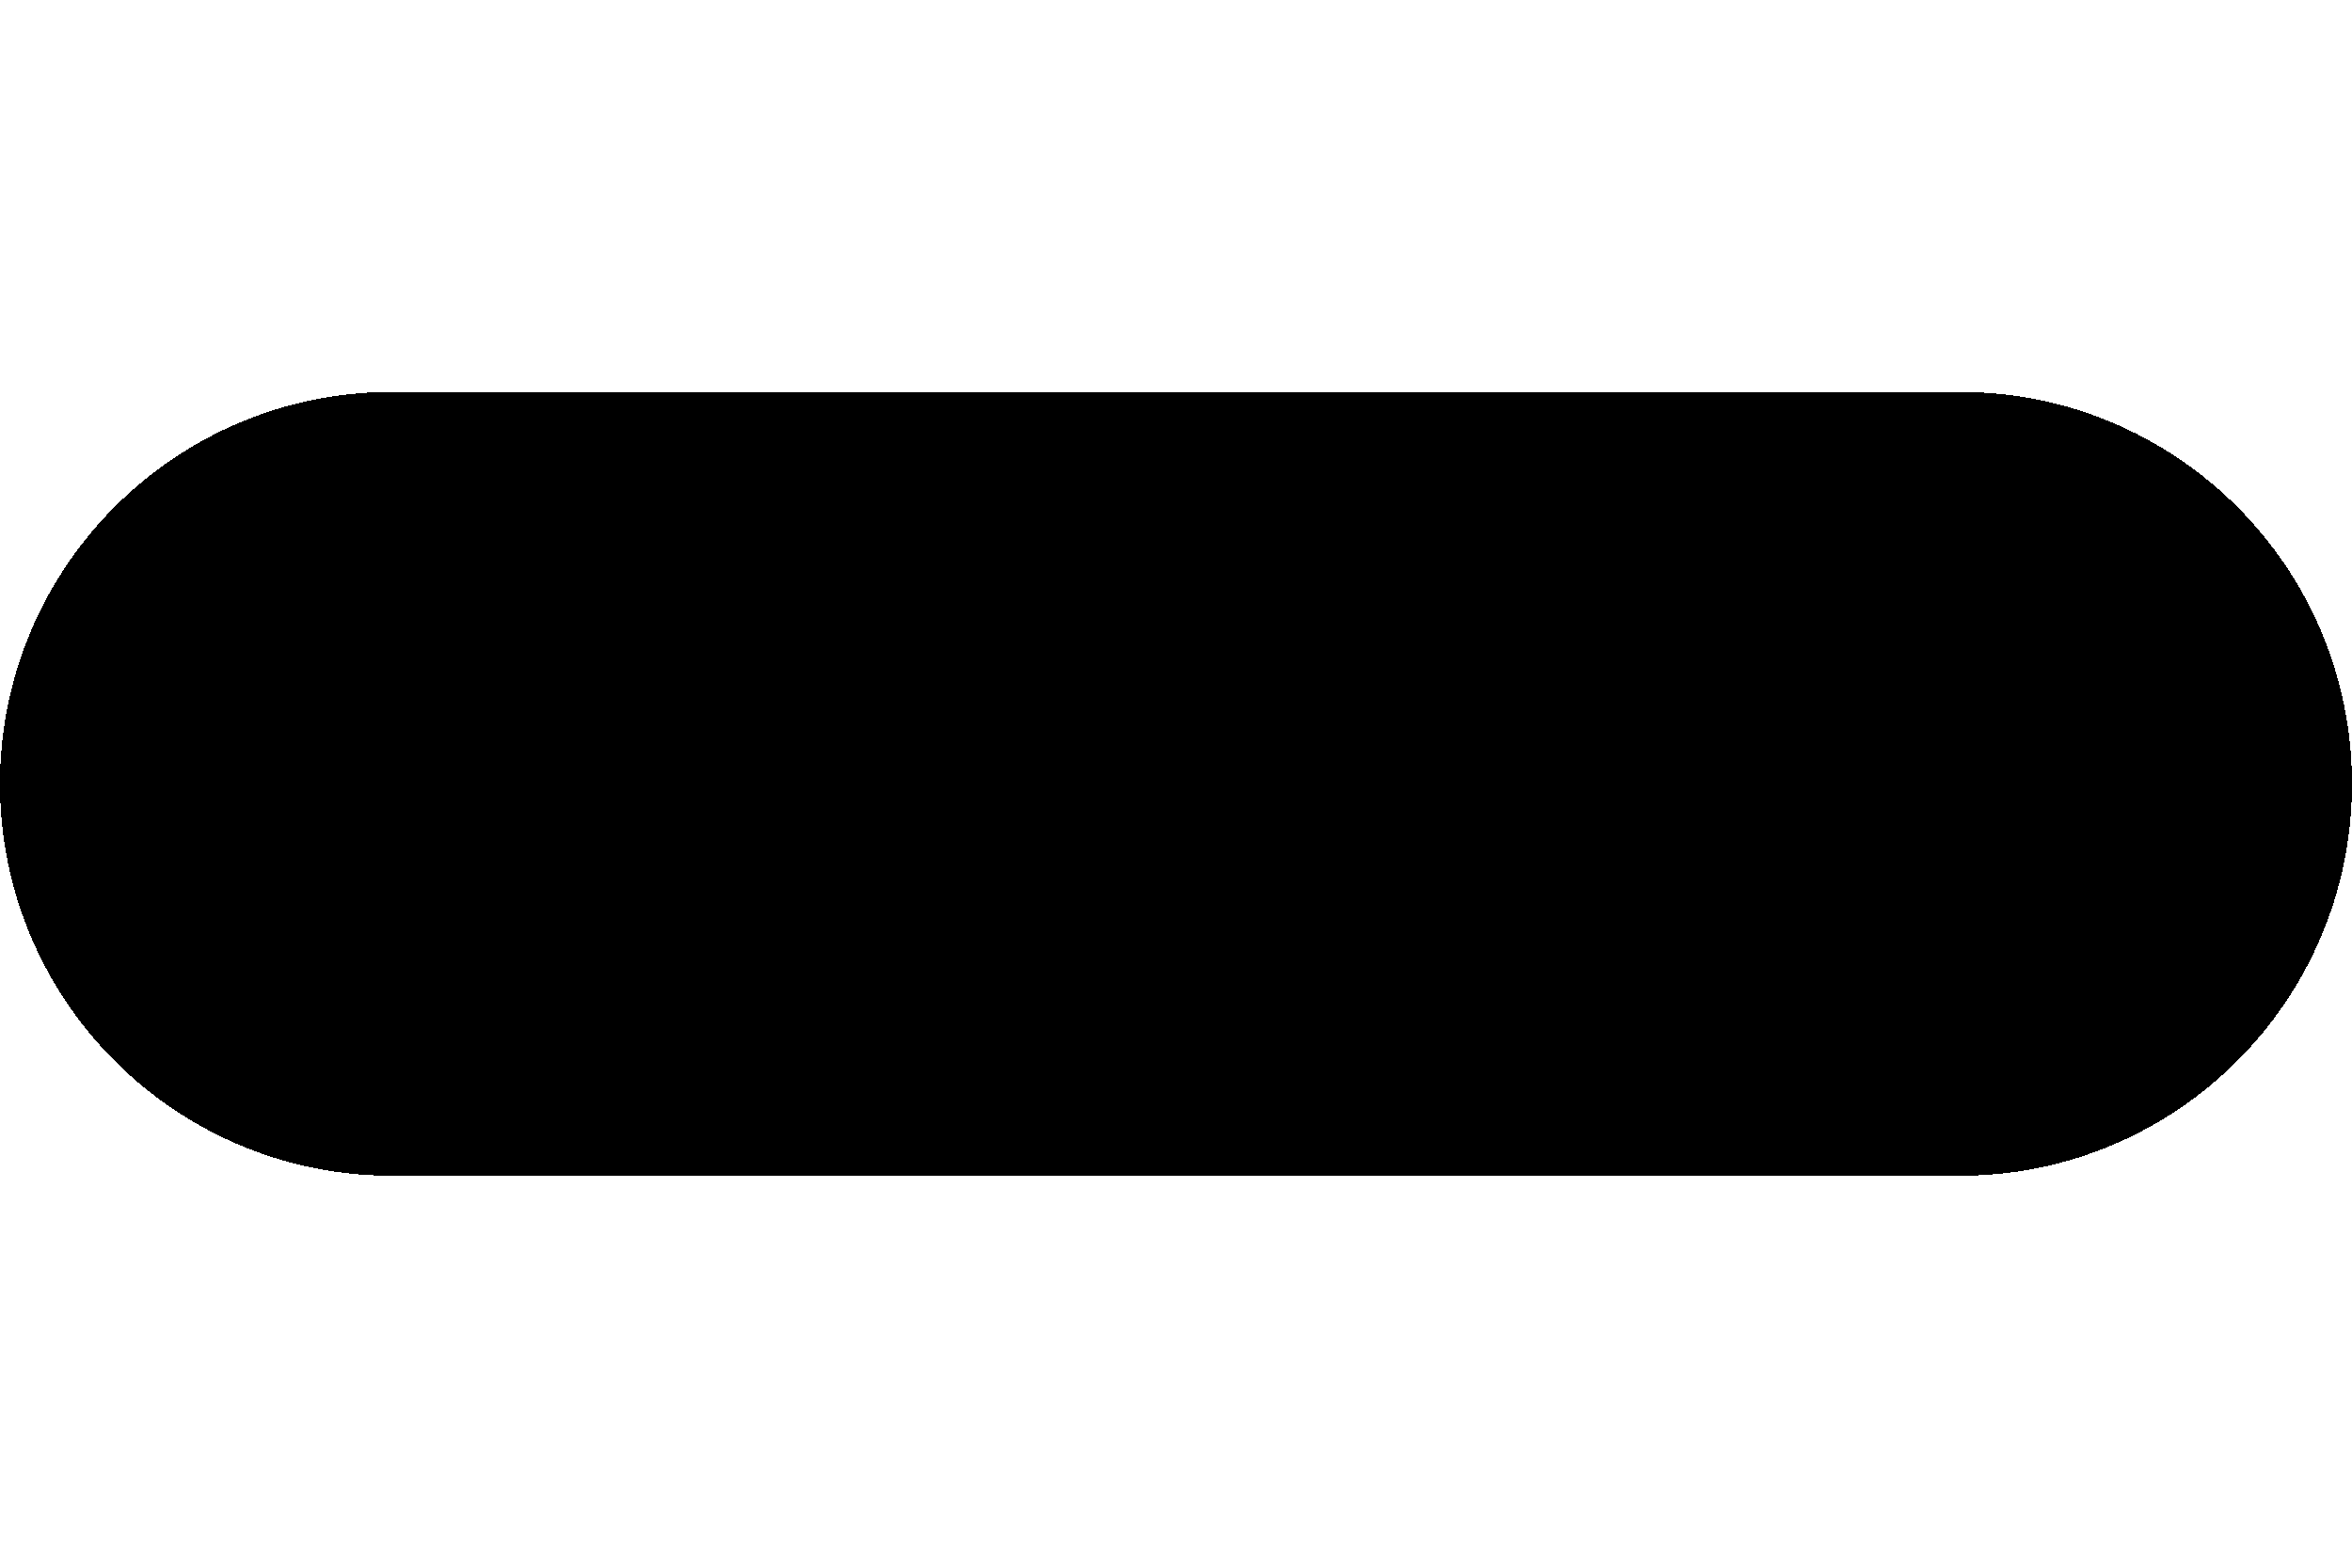
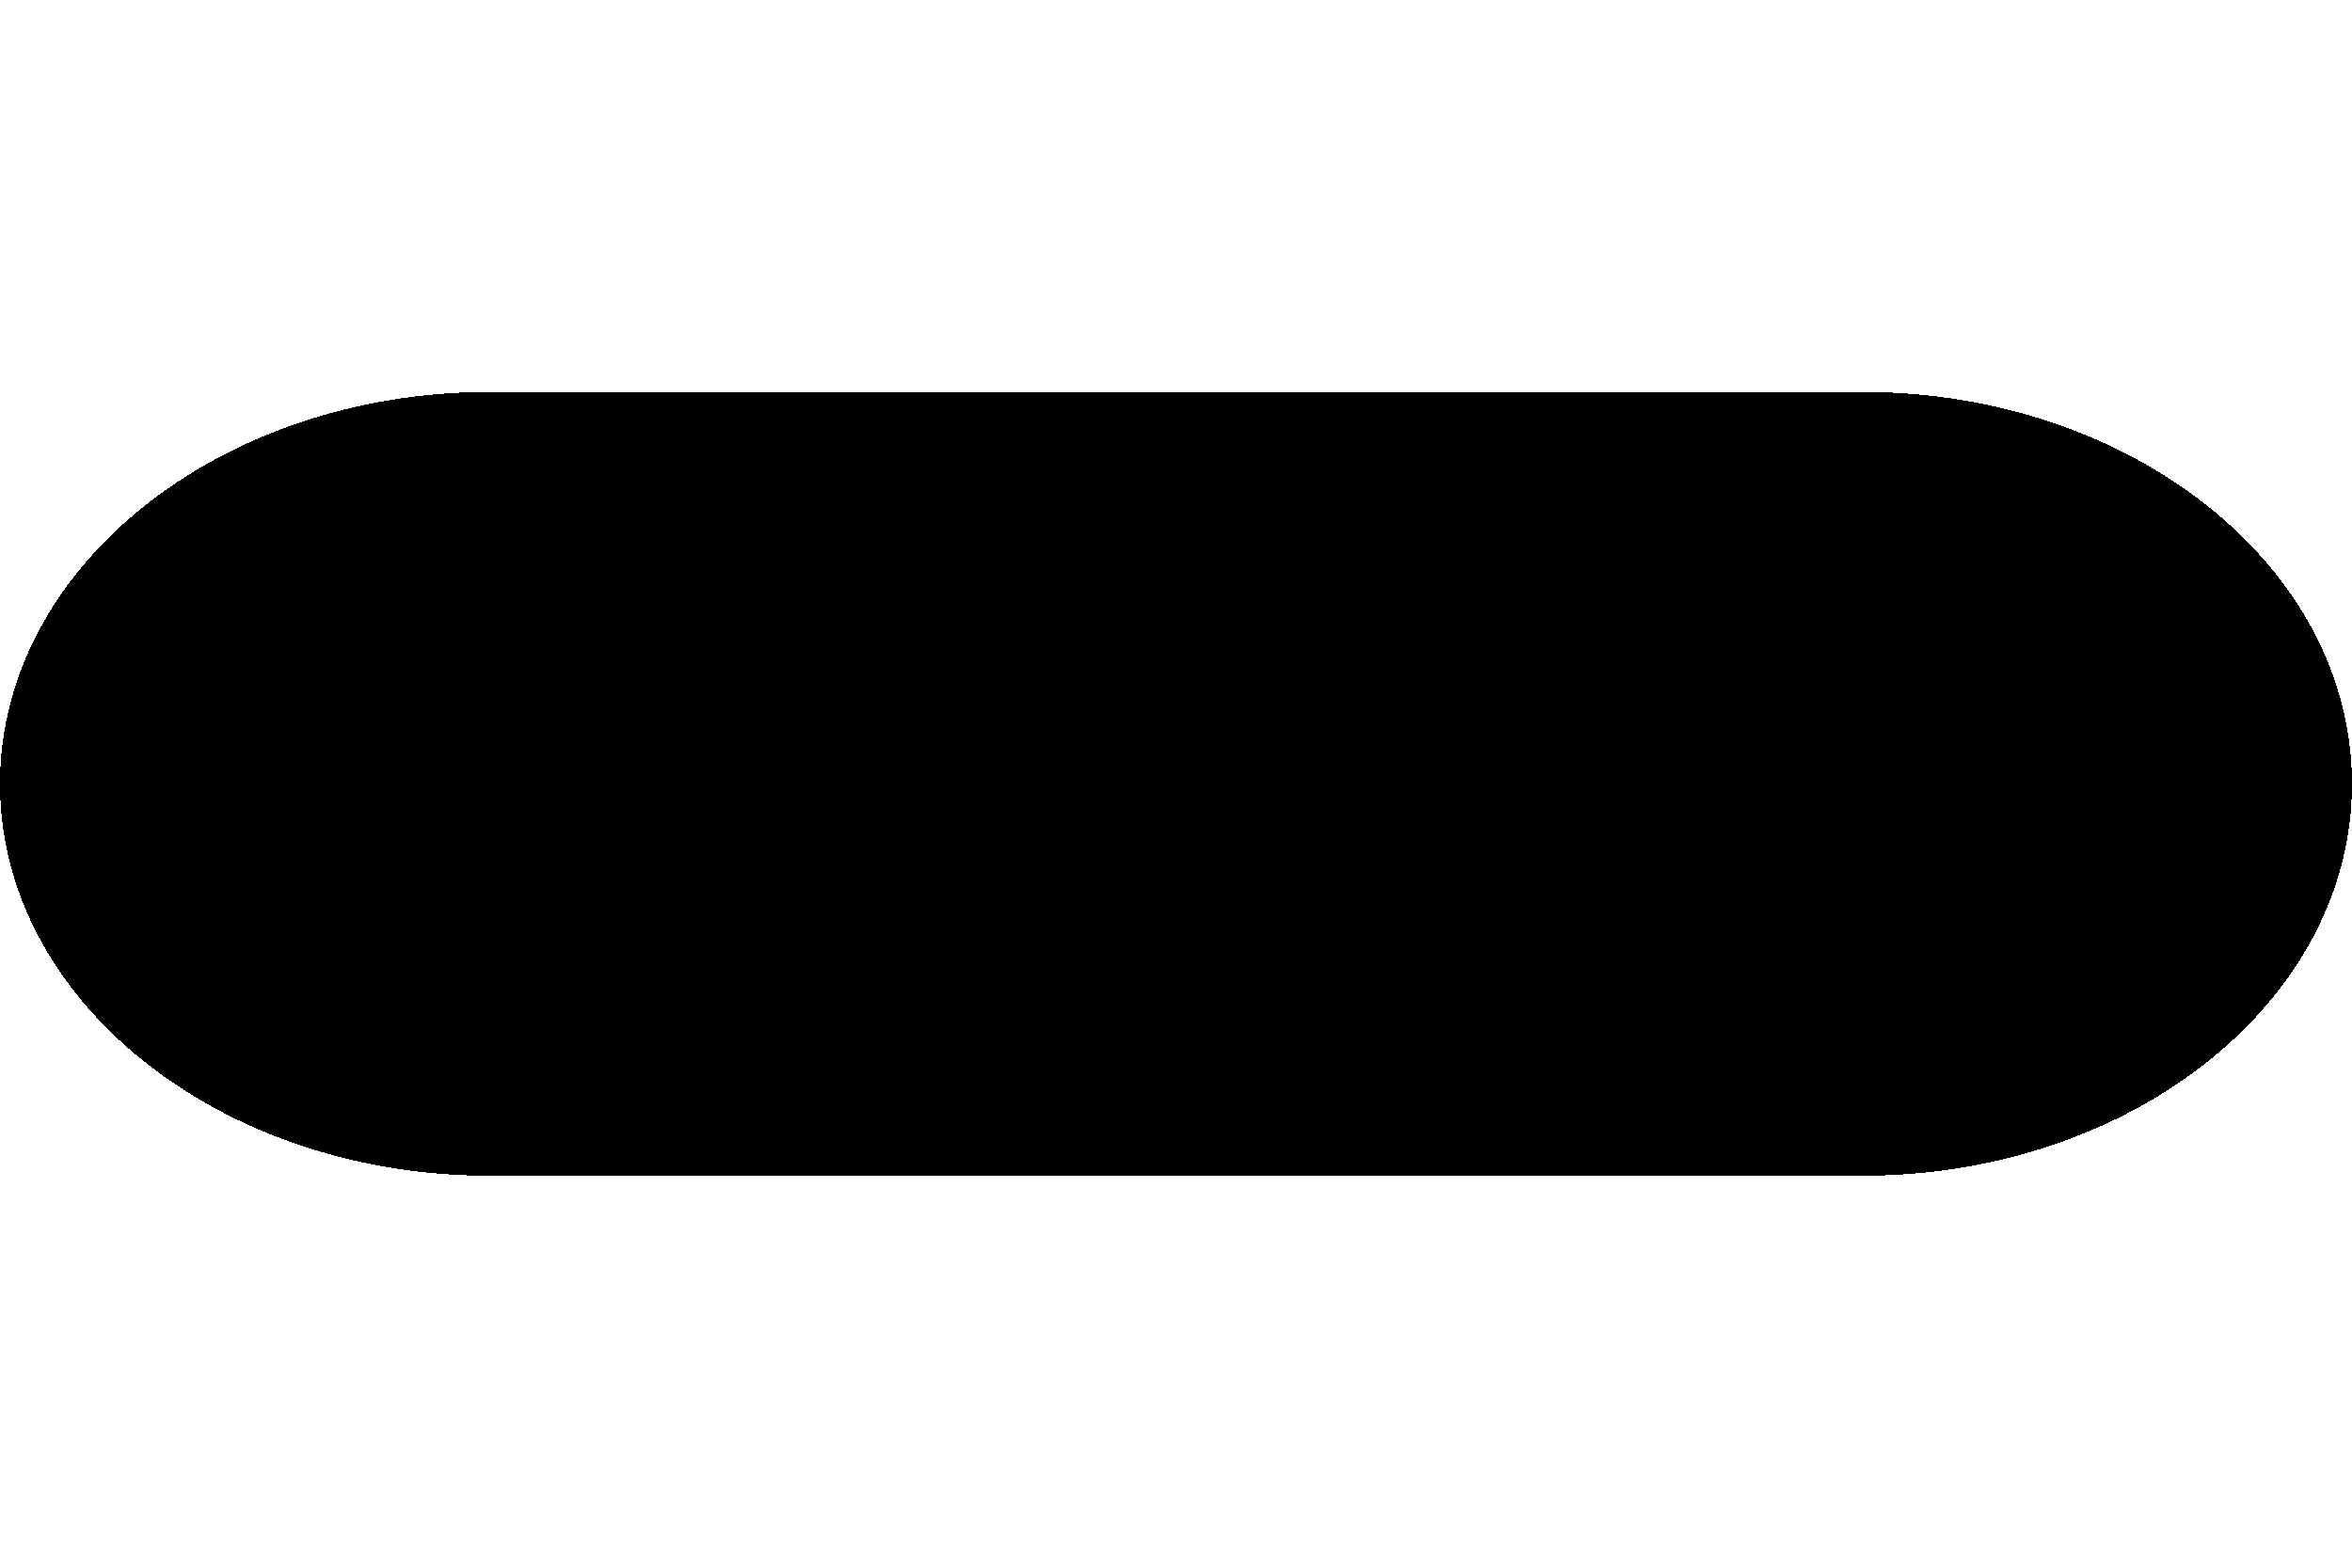
<svg xmlns="http://www.w3.org/2000/svg" width="30" height="20" viewBox="0 0 30 20" version="1.1" id="svg8" style="shape-rendering:crispEdges">
  <defs id="defs2" />
-   <g id="layer1" transform="translate(-100.3232,-131.4201)">
-     <rect style="opacity:1;fill:_TROUGH_;fill-opacity:1;stroke:_TROUGH_;stroke-width:0;stroke-miterlimit:4;stroke-dasharray:none;stroke-opacity:1" id="rect815" width="10" height="30" x="136.42" y="-130.323" ry="5.0" transform="rotate(90)" />
+   <g id="layer1" transform="translate(-100.3232,-136.4201)">
+     <rect style="opacity:1;fill:_TROUGH_;fill-opacity:1;stroke:#000000;stroke-width:0;stroke-miterlimit:4;stroke-dasharray:none;stroke-opacity:1" id="rect815" width="10" height="30" x="141.42" y="-130.323" ry="6.25" transform="rotate(90)" />
  </g>
</svg>
